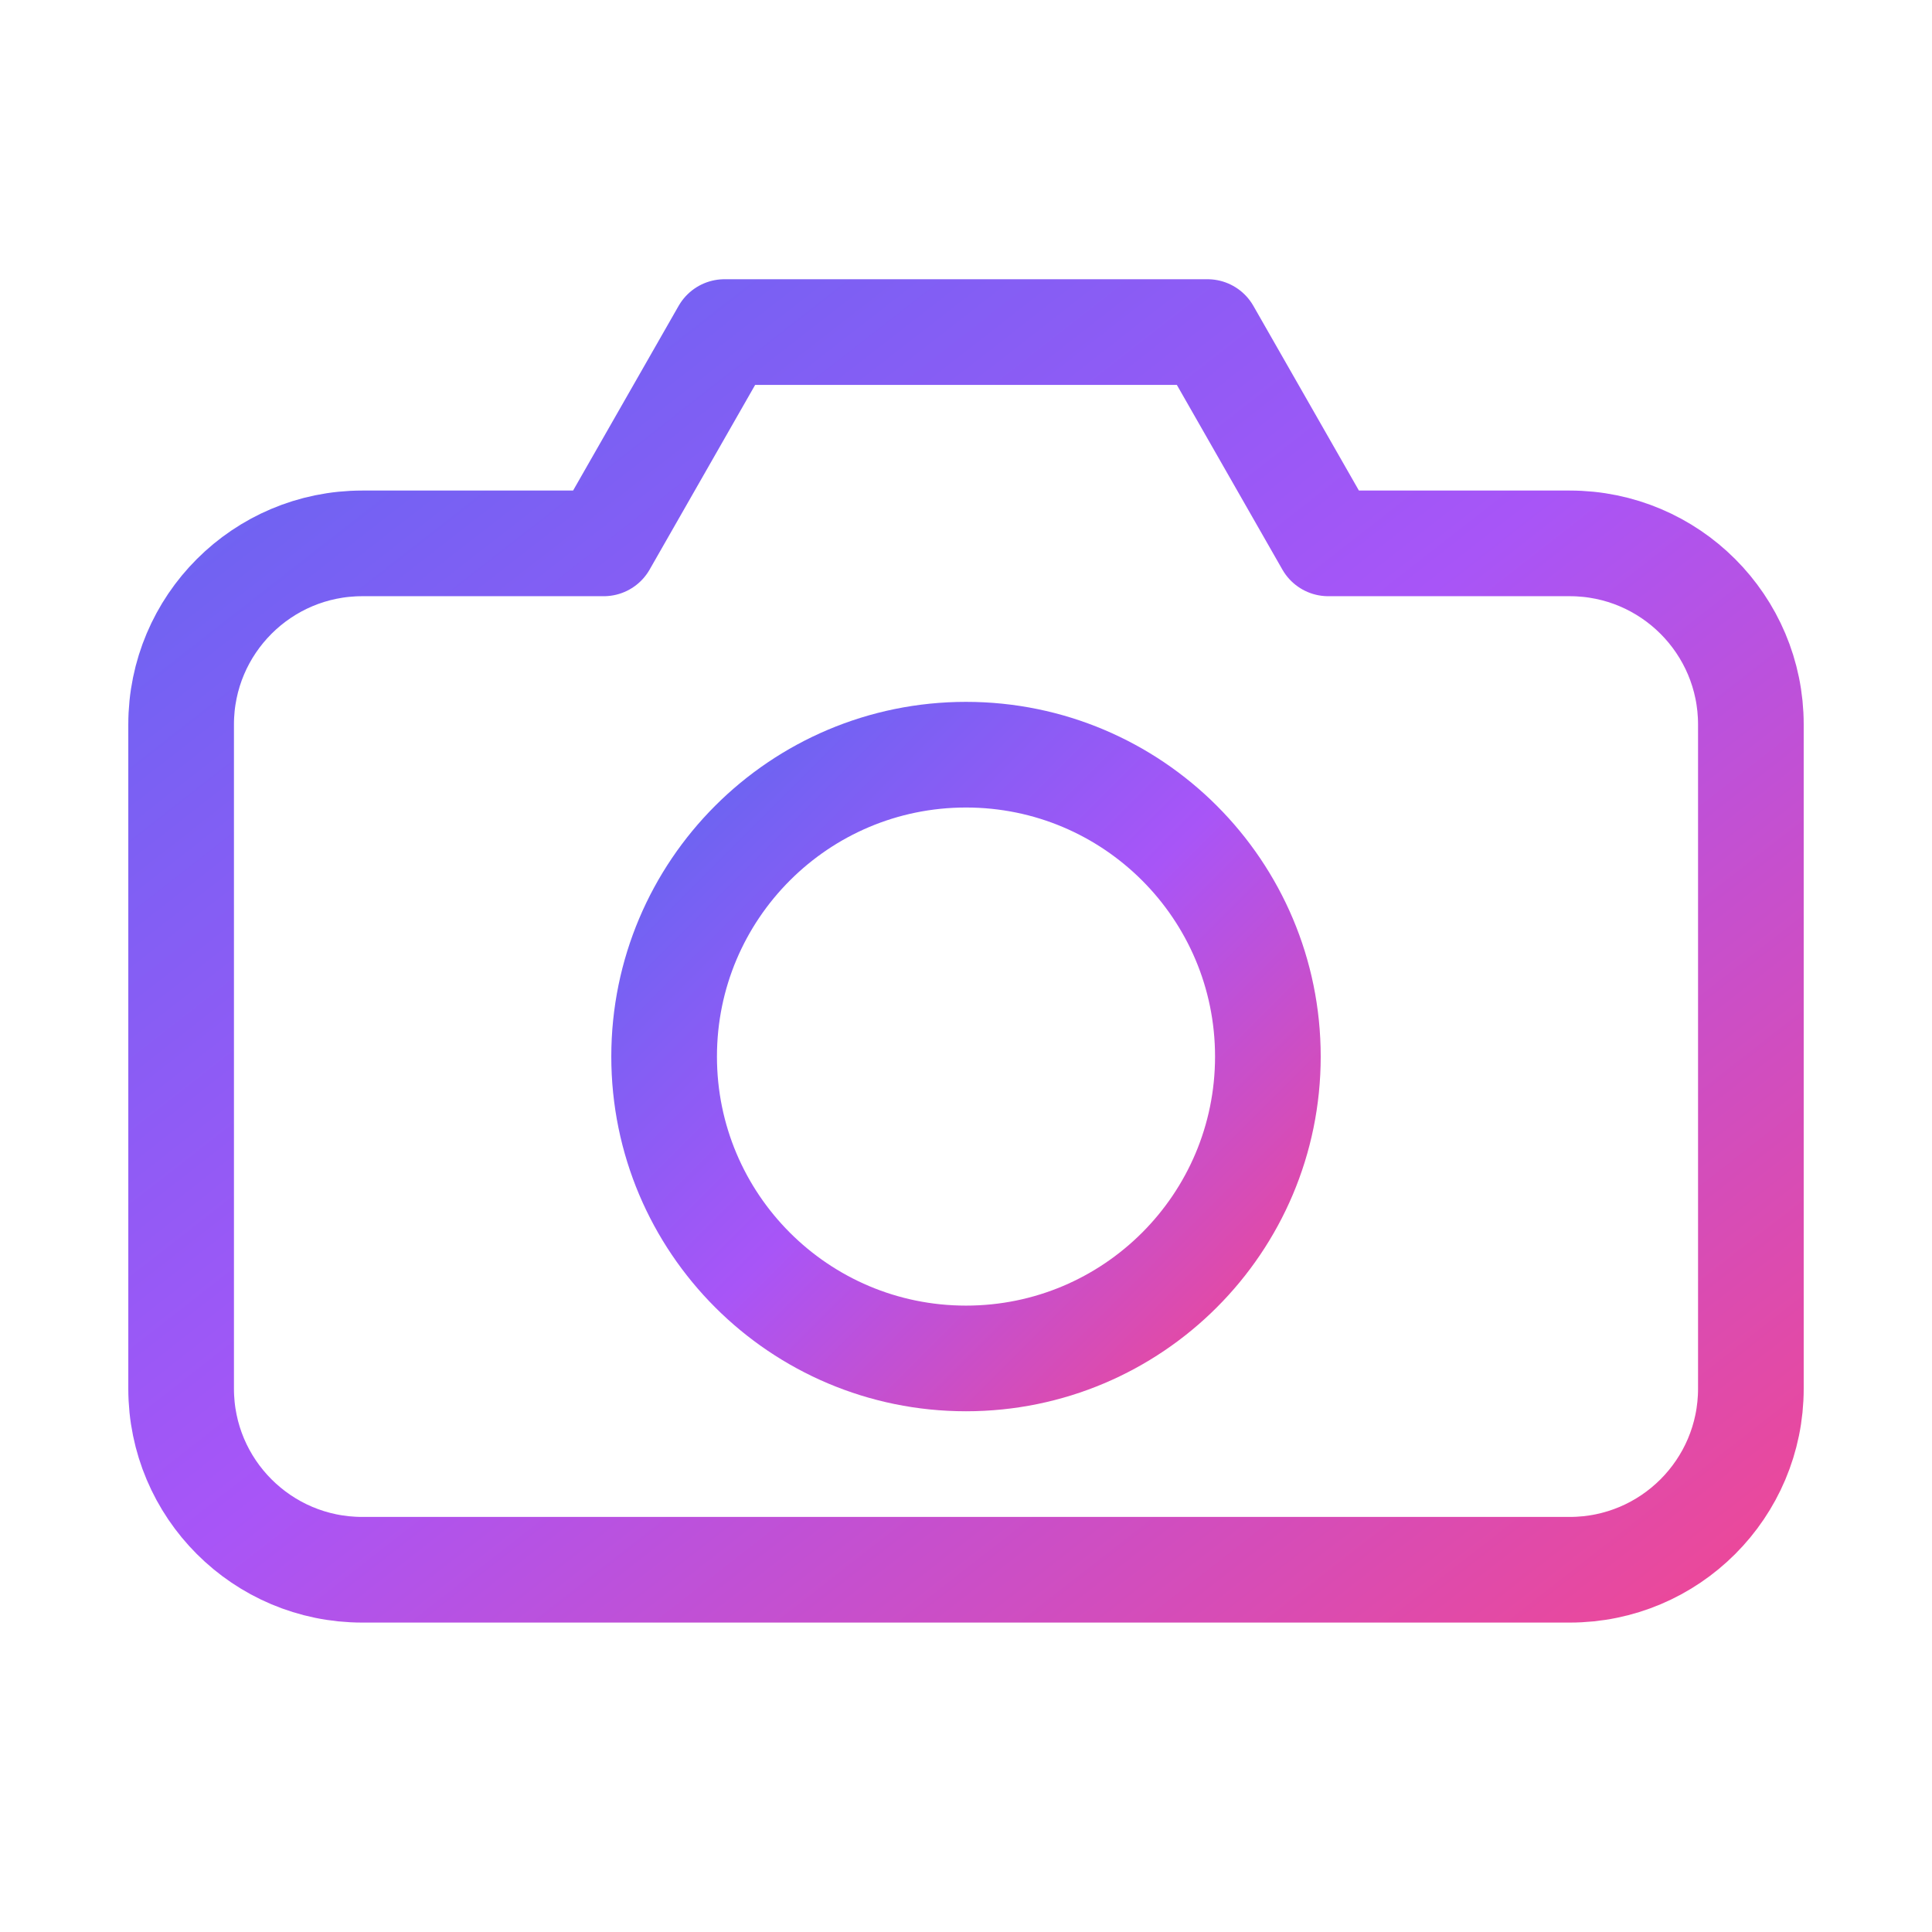
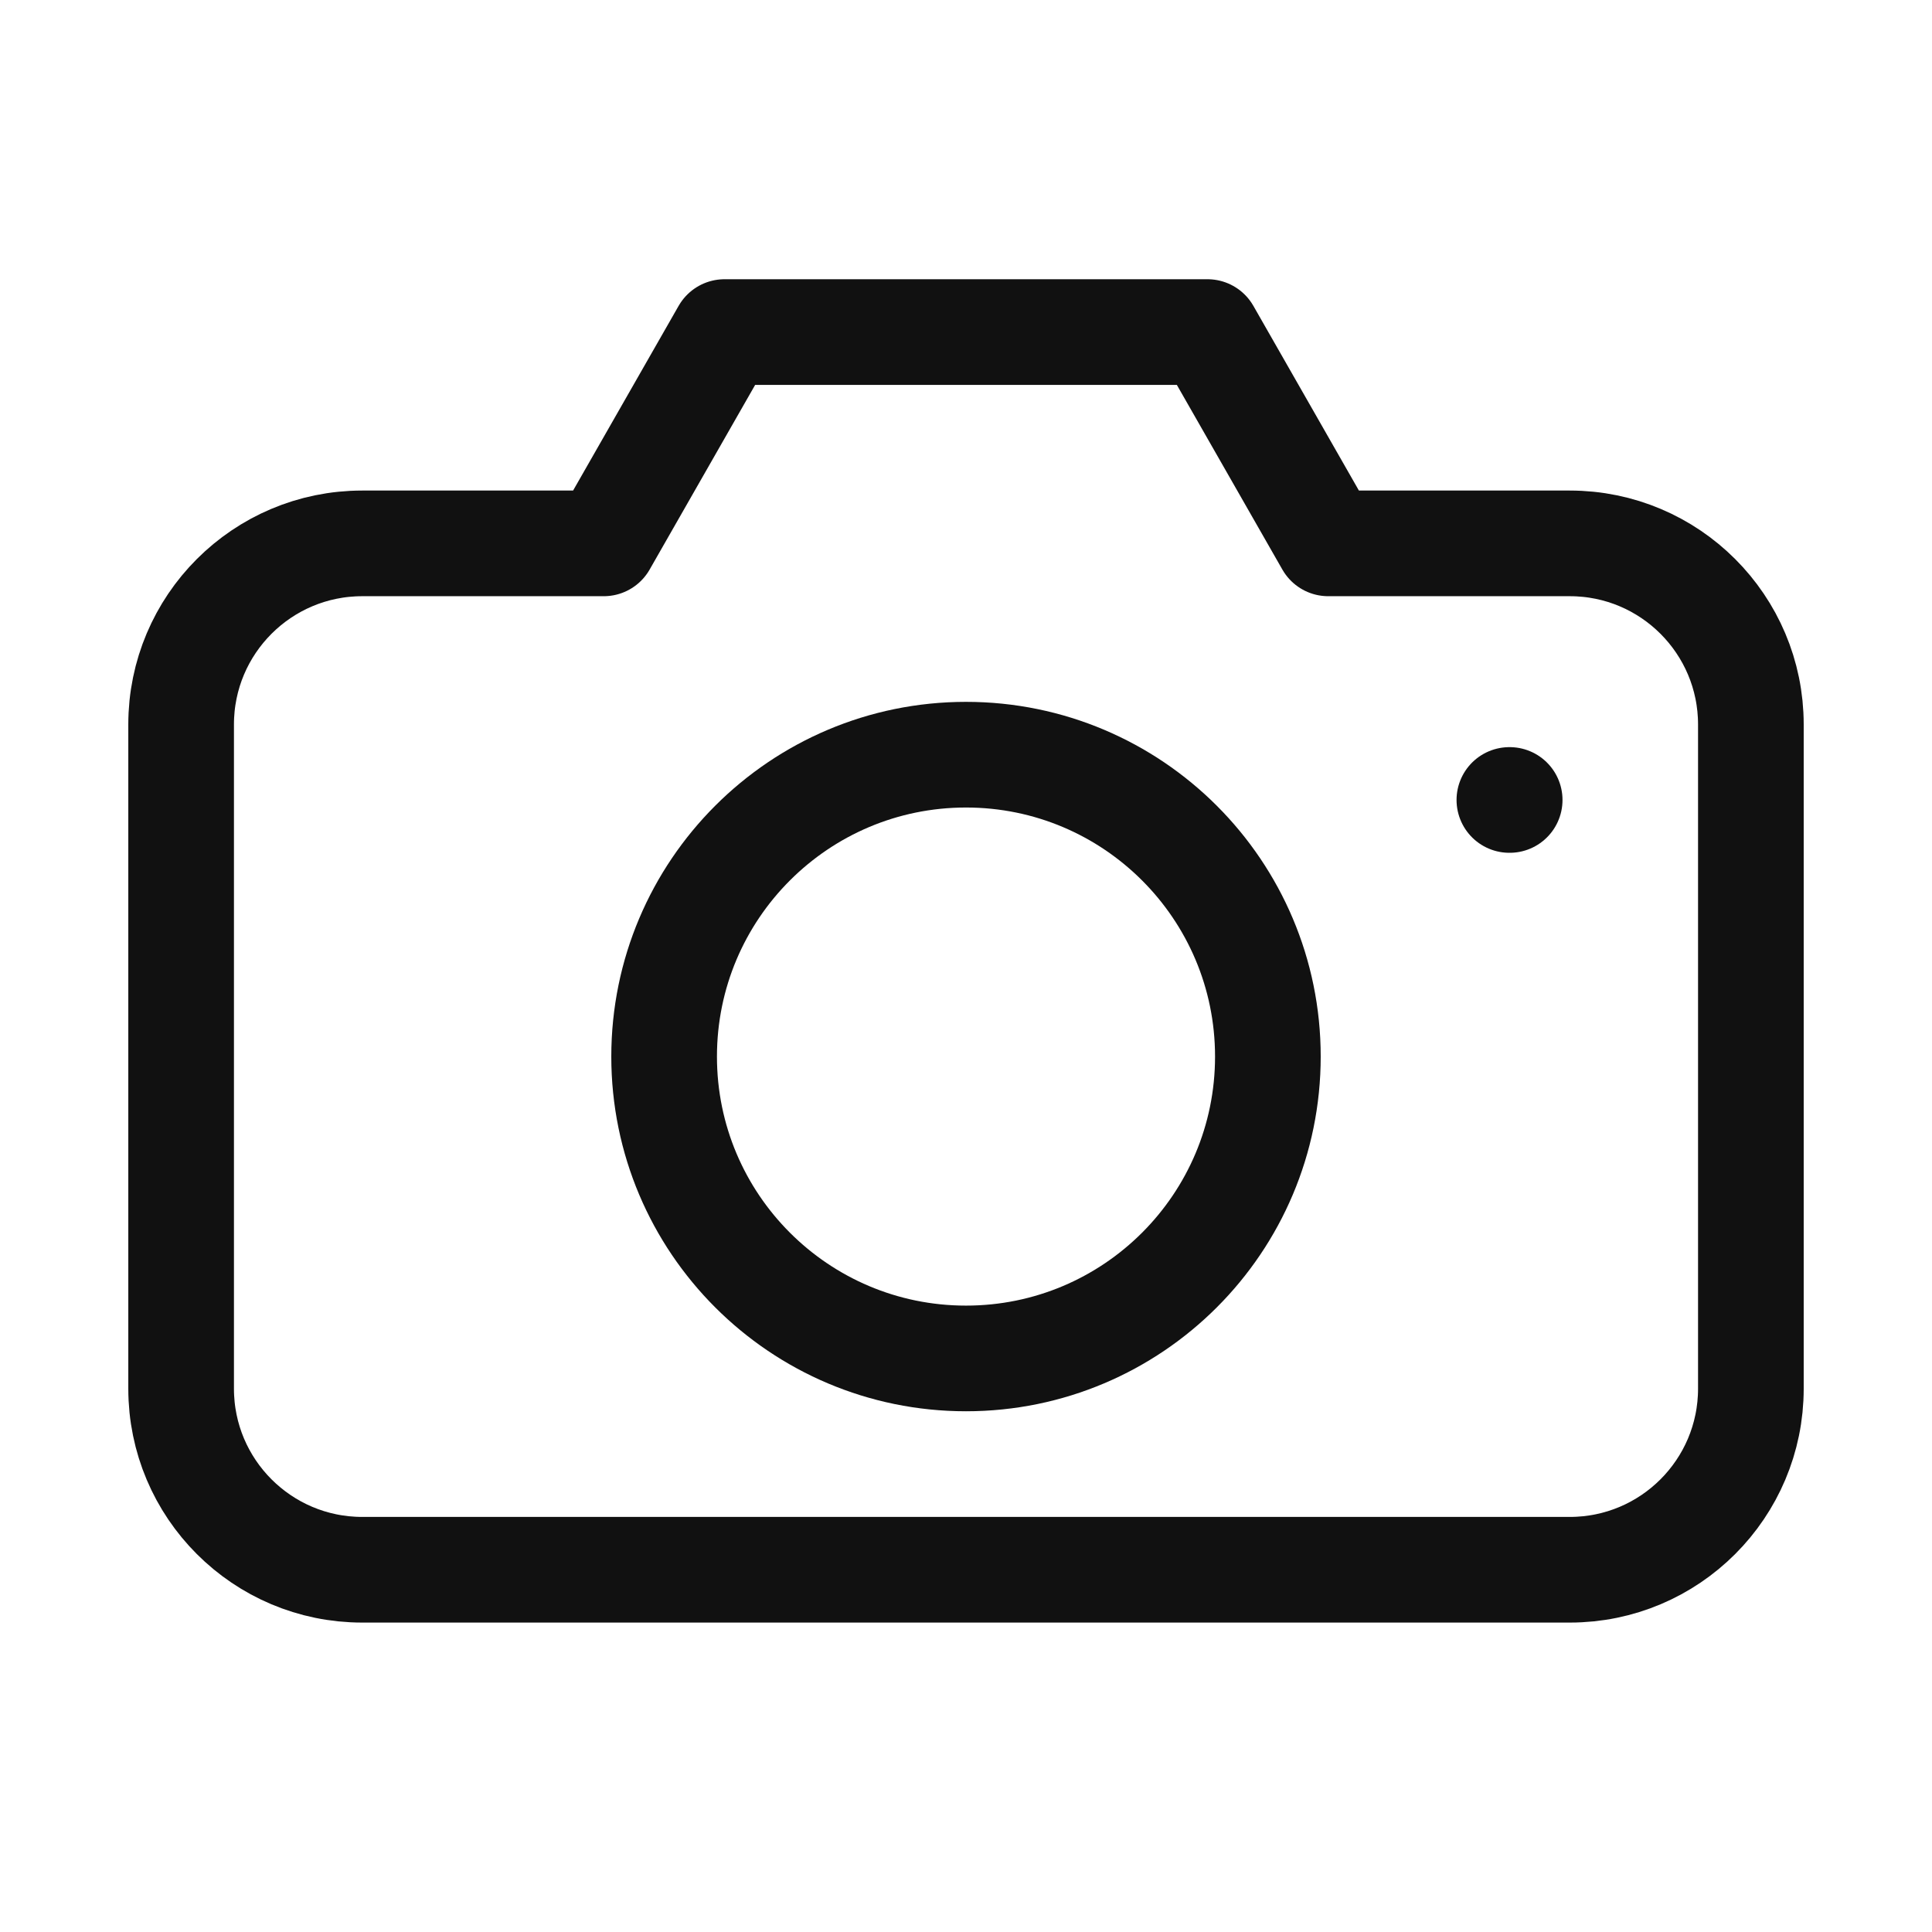
<svg xmlns="http://www.w3.org/2000/svg" width="64" height="64" viewBox="0 0 64 64">
-   <defs>
-     <linearGradient id="g" x1="0" y1="0" x2="1" y2="1">
-       <stop offset="0" stop-color="#6366f1" />
-       <stop offset="0.5" stop-color="#a855f7" />
-       <stop offset="1" stop-color="#ec4899" />
-     </linearGradient>
-   </defs>
-   <g fill="none" stroke="url(#g)" stroke-width="3.5" stroke-linejoin="round" stroke-linecap="round">
+   <style>
+     g { stroke: #111111; }
+     @media (prefers-color-scheme: dark) { g { stroke: #f5f5f5; } }
+   </style>
+   <g fill="none" stroke-width="3.5" stroke-linejoin="round" stroke-linecap="round">
    <path d="M6 24 a6 6 0 0 1 6 -6 h8 l4 -7 h16 l4 7 h8 a6 6 0 0 1 6 6 v22 a6 6 0 0 1 -6 6 H12 a6 6 0 0 1 -6 -6 Z" />
    <circle cx="32" cy="35" r="10" />
    <path d="M50 26.5 h0.01" />
  </g>
</svg>
